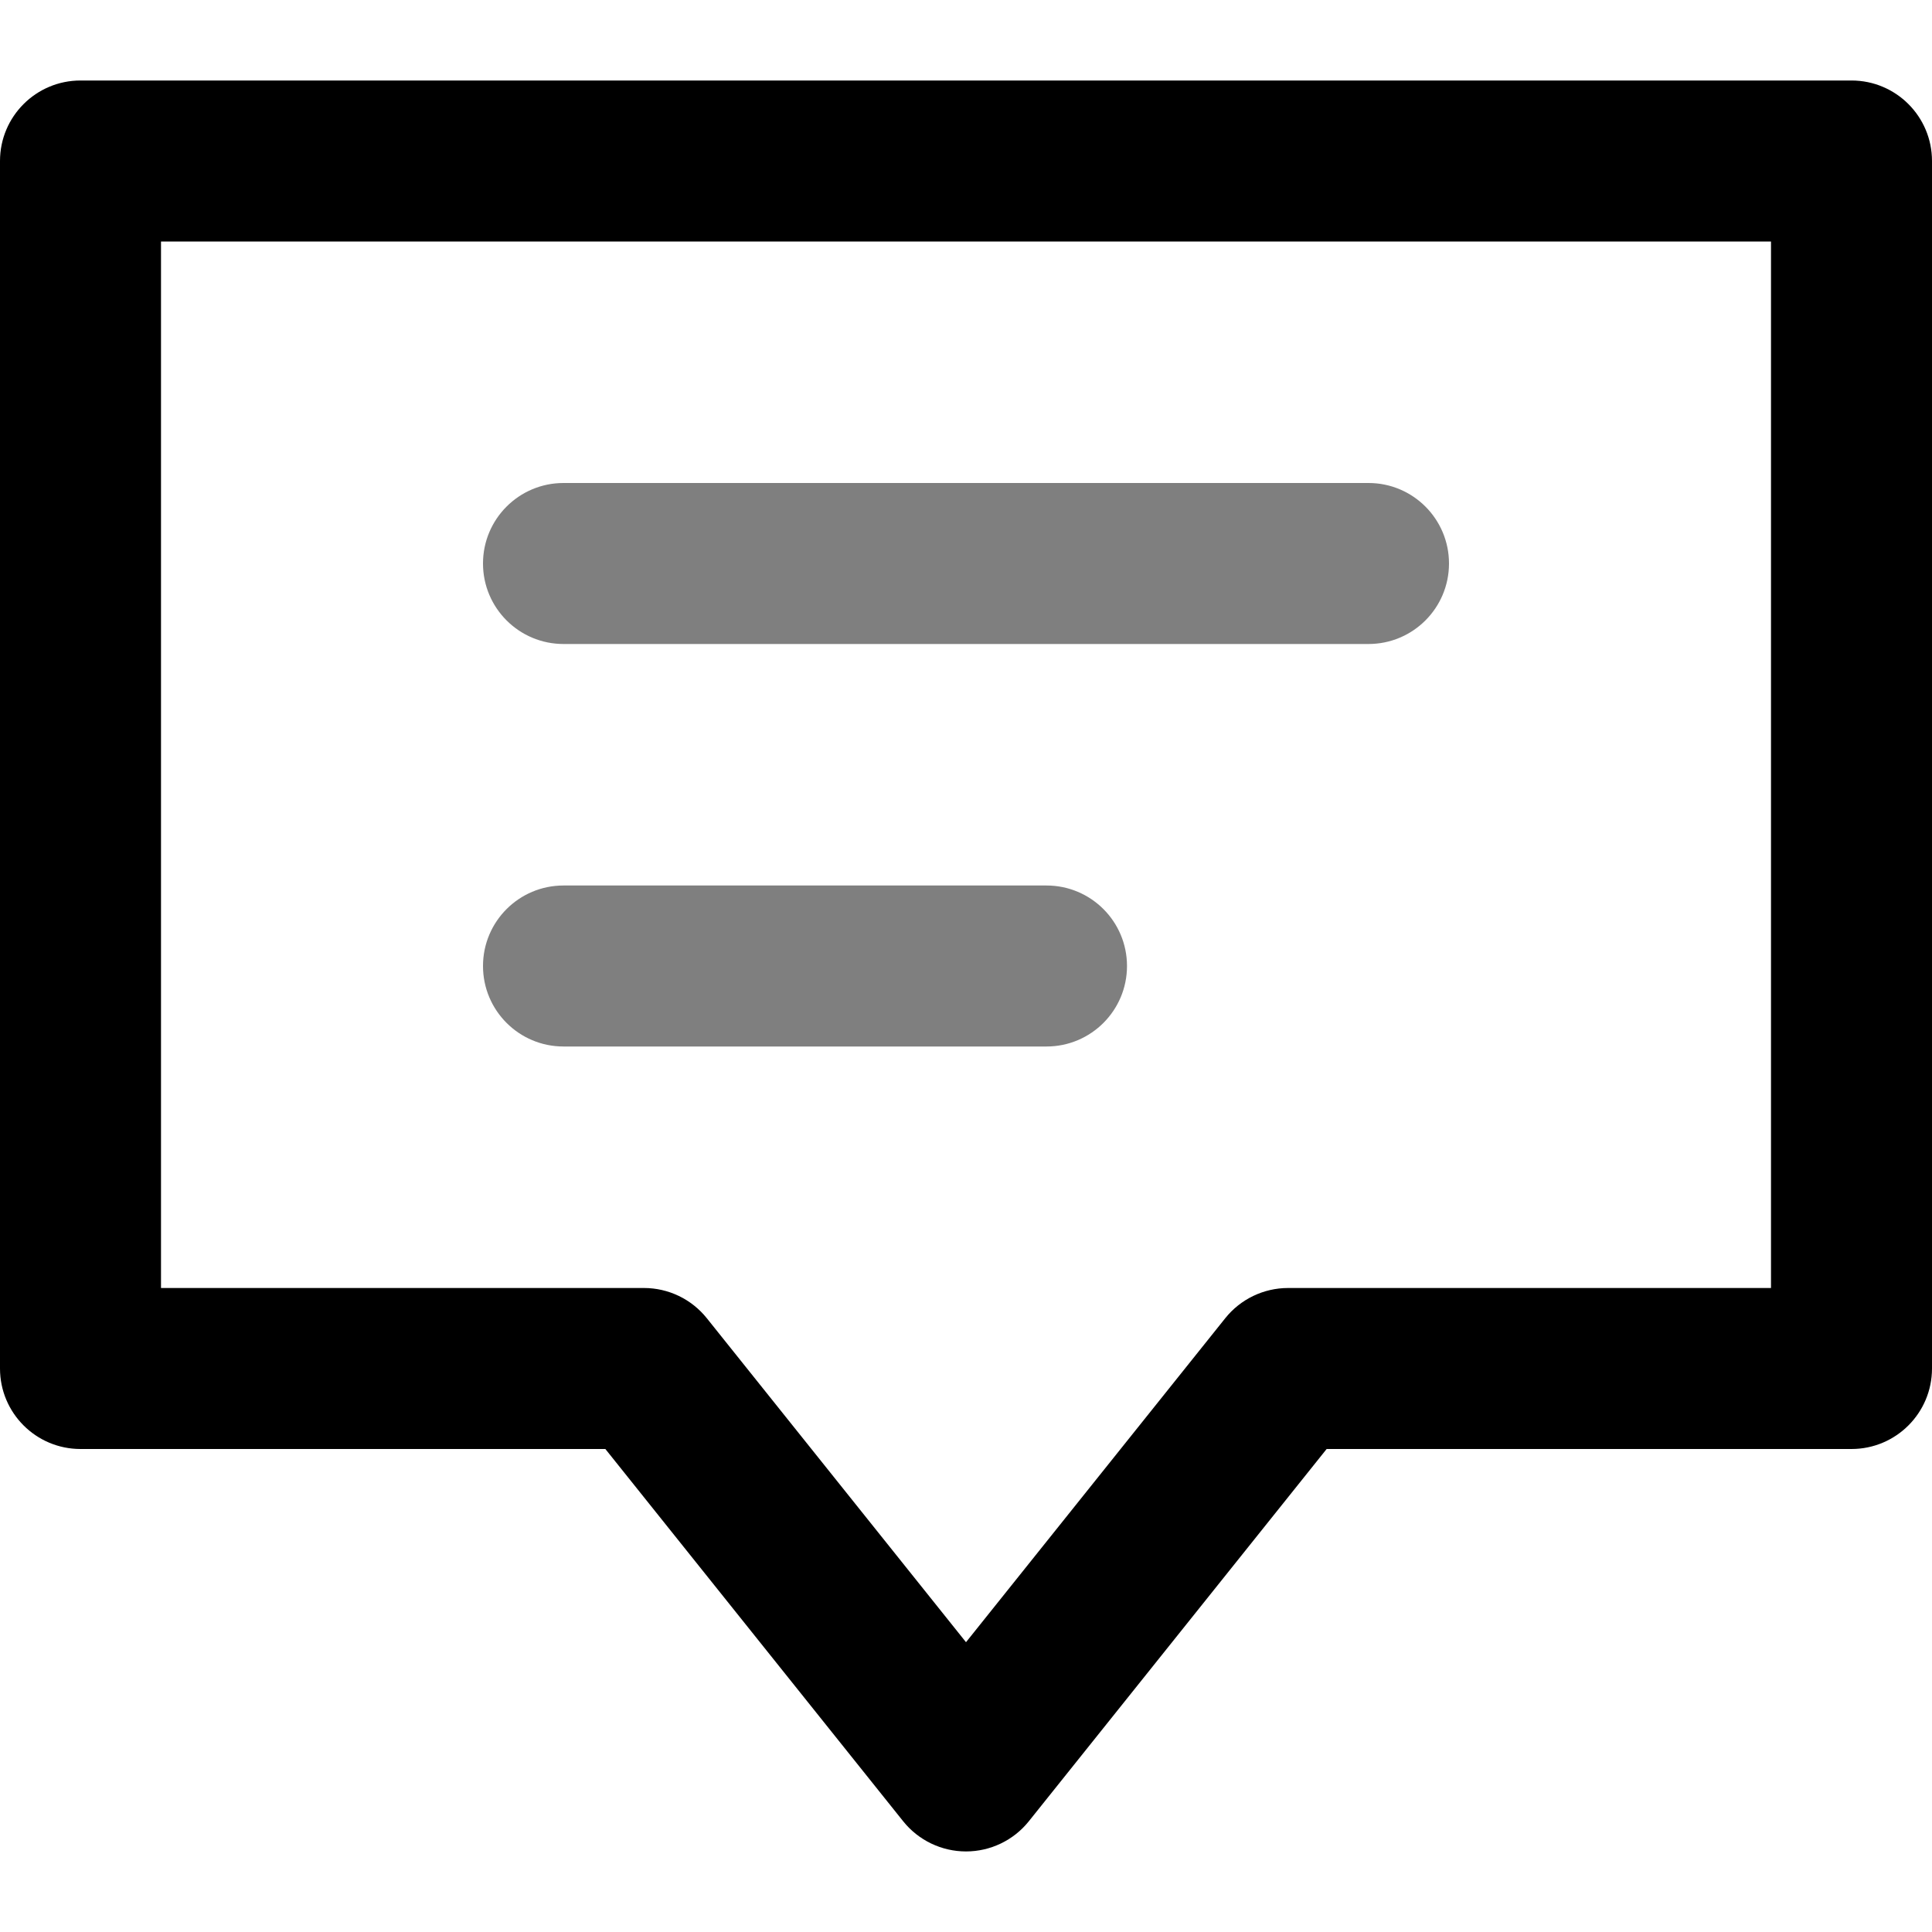
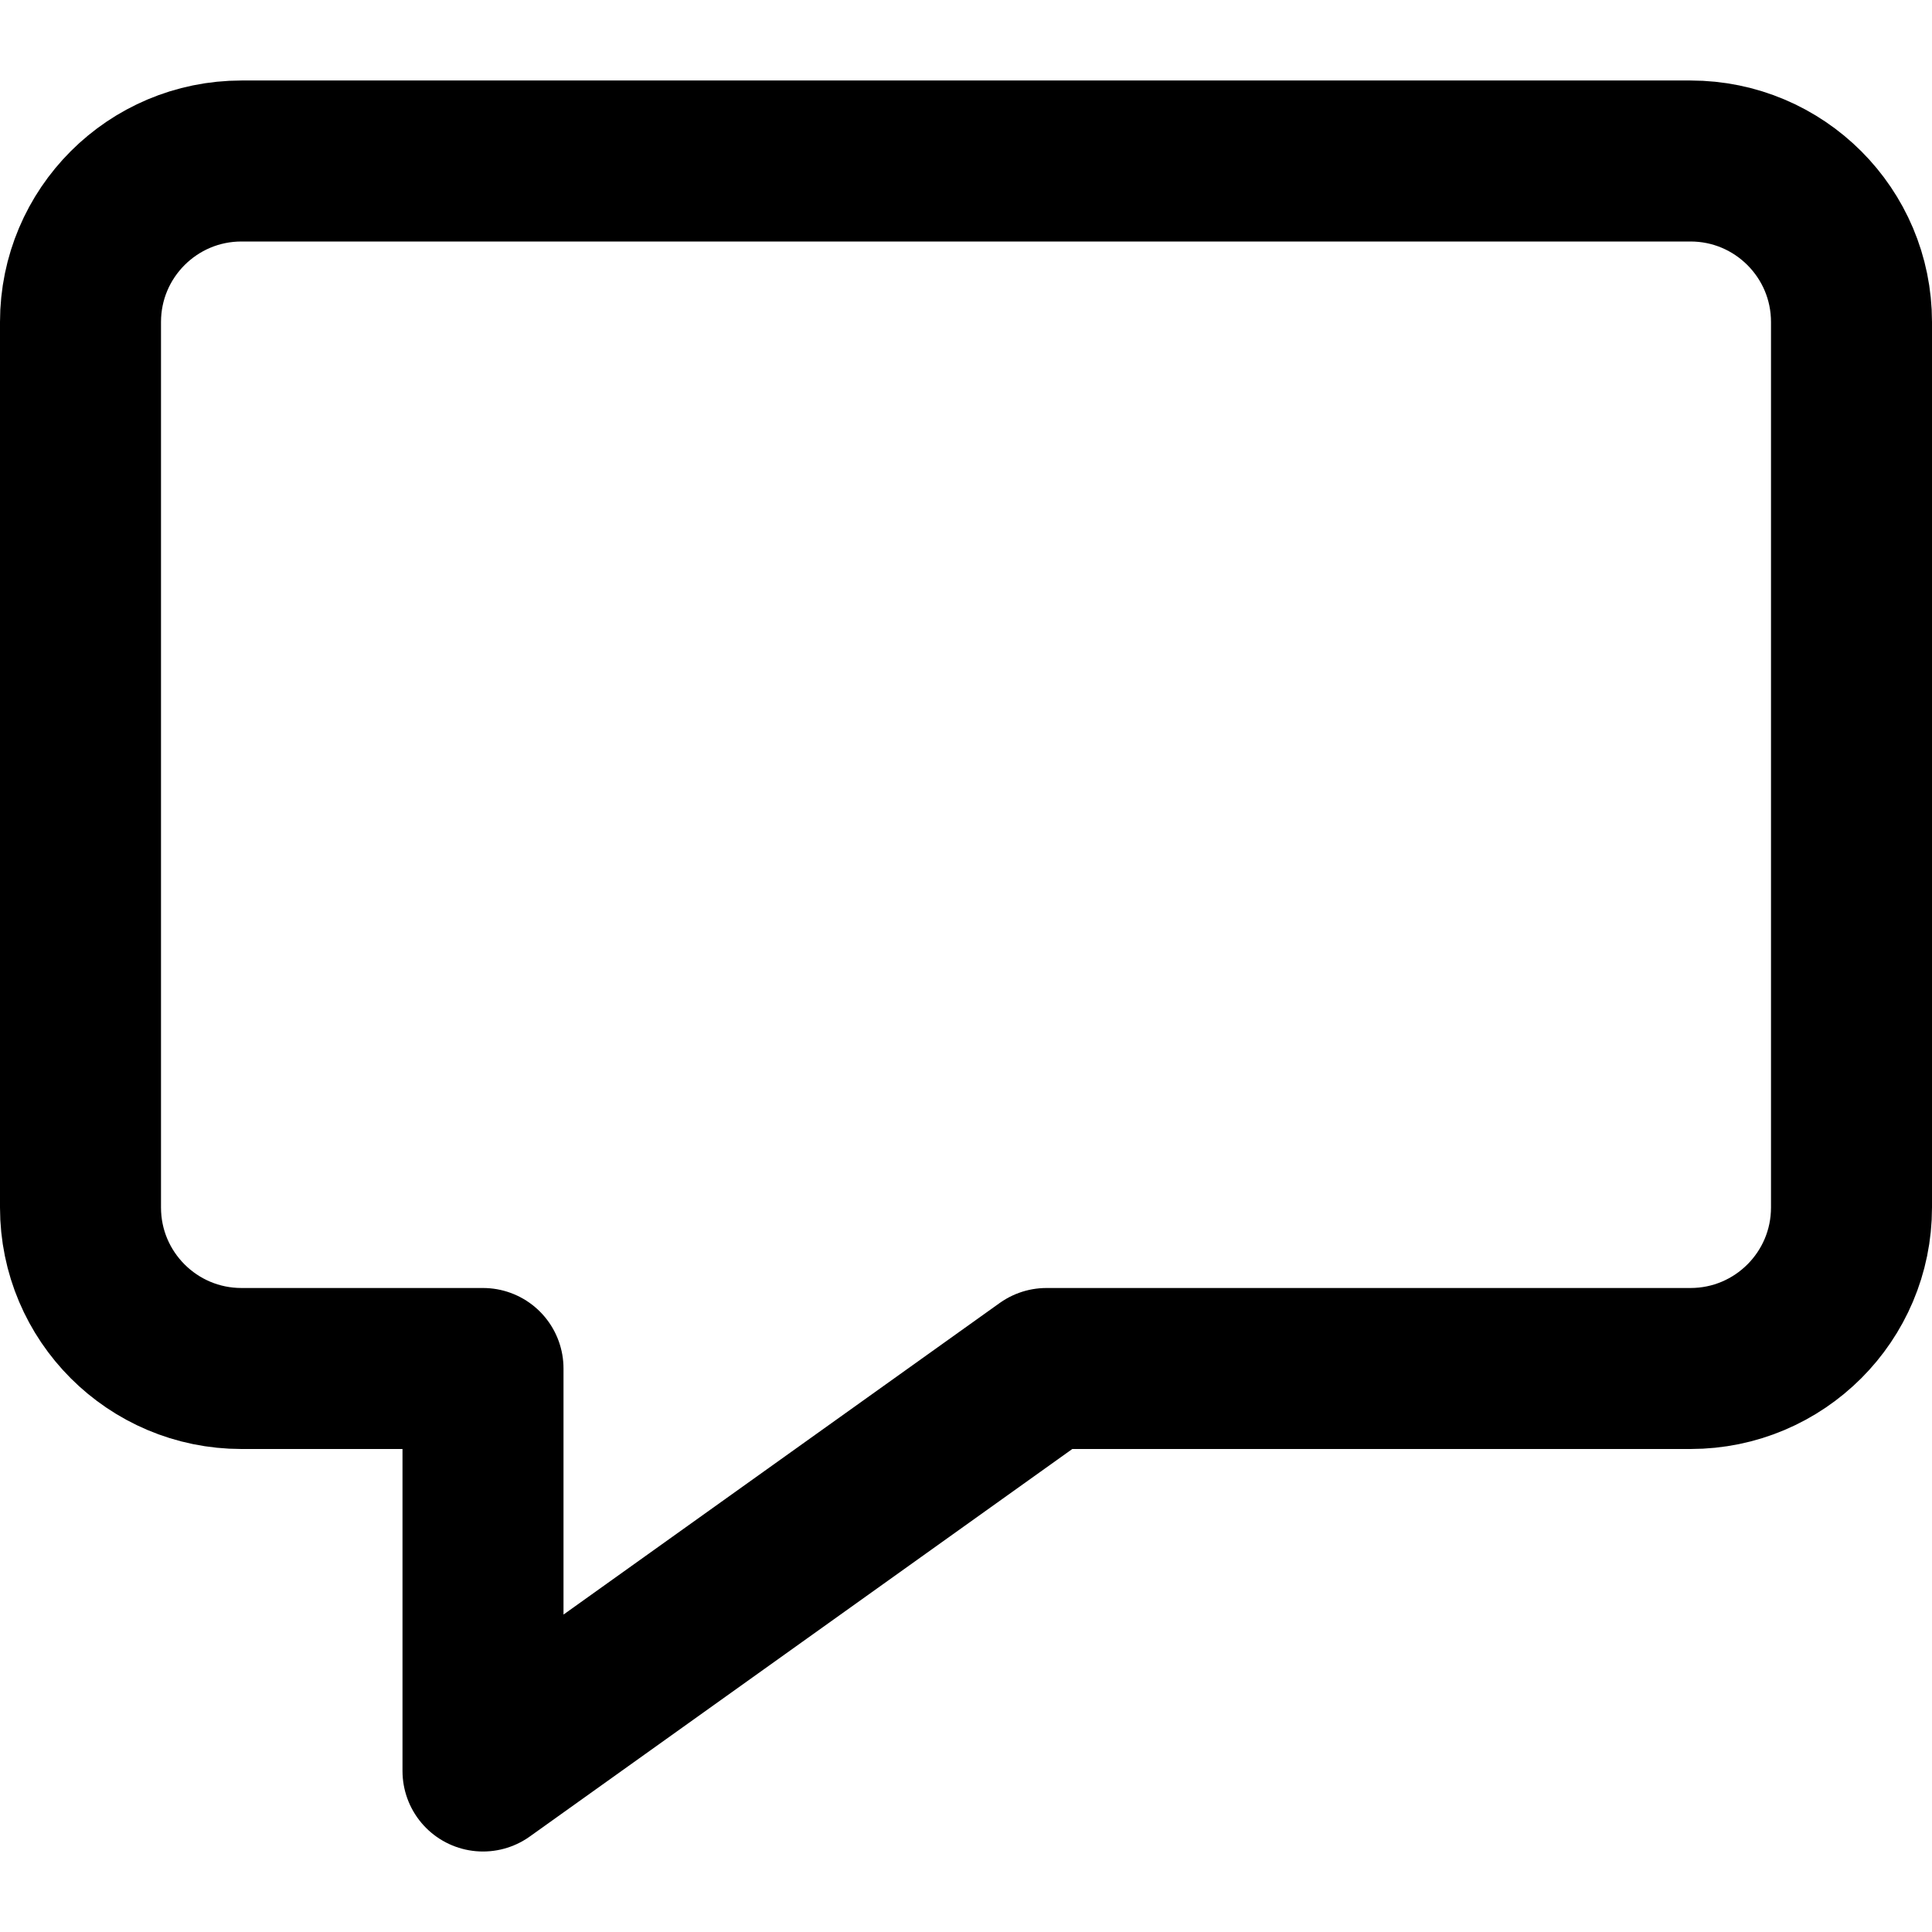
<svg xmlns="http://www.w3.org/2000/svg" width="24" height="24" viewBox="0 0 24 24">
-   <path fill-rule="evenodd" clip-rule="evenodd" d="M0 2a1 1 0 0 1 1-1h22a1 1 0 0 1 1 1v15a1 1 0 0 1-1 1h-6.52l-3.7 4.625a1 1 0 0 1-1.56 0L7.52 18H1a1 1 0 0 1-1-1V2Zm2 1v13h6a1 1 0 0 1 .78.375L12 20.4l3.22-4.024A1 1 0 0 1 16 16h6V3H2Z" />
-   <path opacity=".5" fill-rule="evenodd" clip-rule="evenodd" d="M6 7a1 1 0 0 1 1-1h10a1 1 0 1 1 0 2H7a1 1 0 0 1-1-1Zm0 5a1 1 0 0 1 1-1h6a1 1 0 1 1 0 2H7a1 1 0 0 1-1-1Z" />
+   <path d="M3 2h18a2 2 0 0 1 2 2v11a2 2 0 0 1-2 2h-8l-7 5v-5H3a2 2 0 0 1-2-2V4a2 2 0 0 1 2-2Z" stroke="currentColor" stroke-width="2" stroke-linecap="round" stroke-linejoin="round" fill="transparent" />
</svg>
